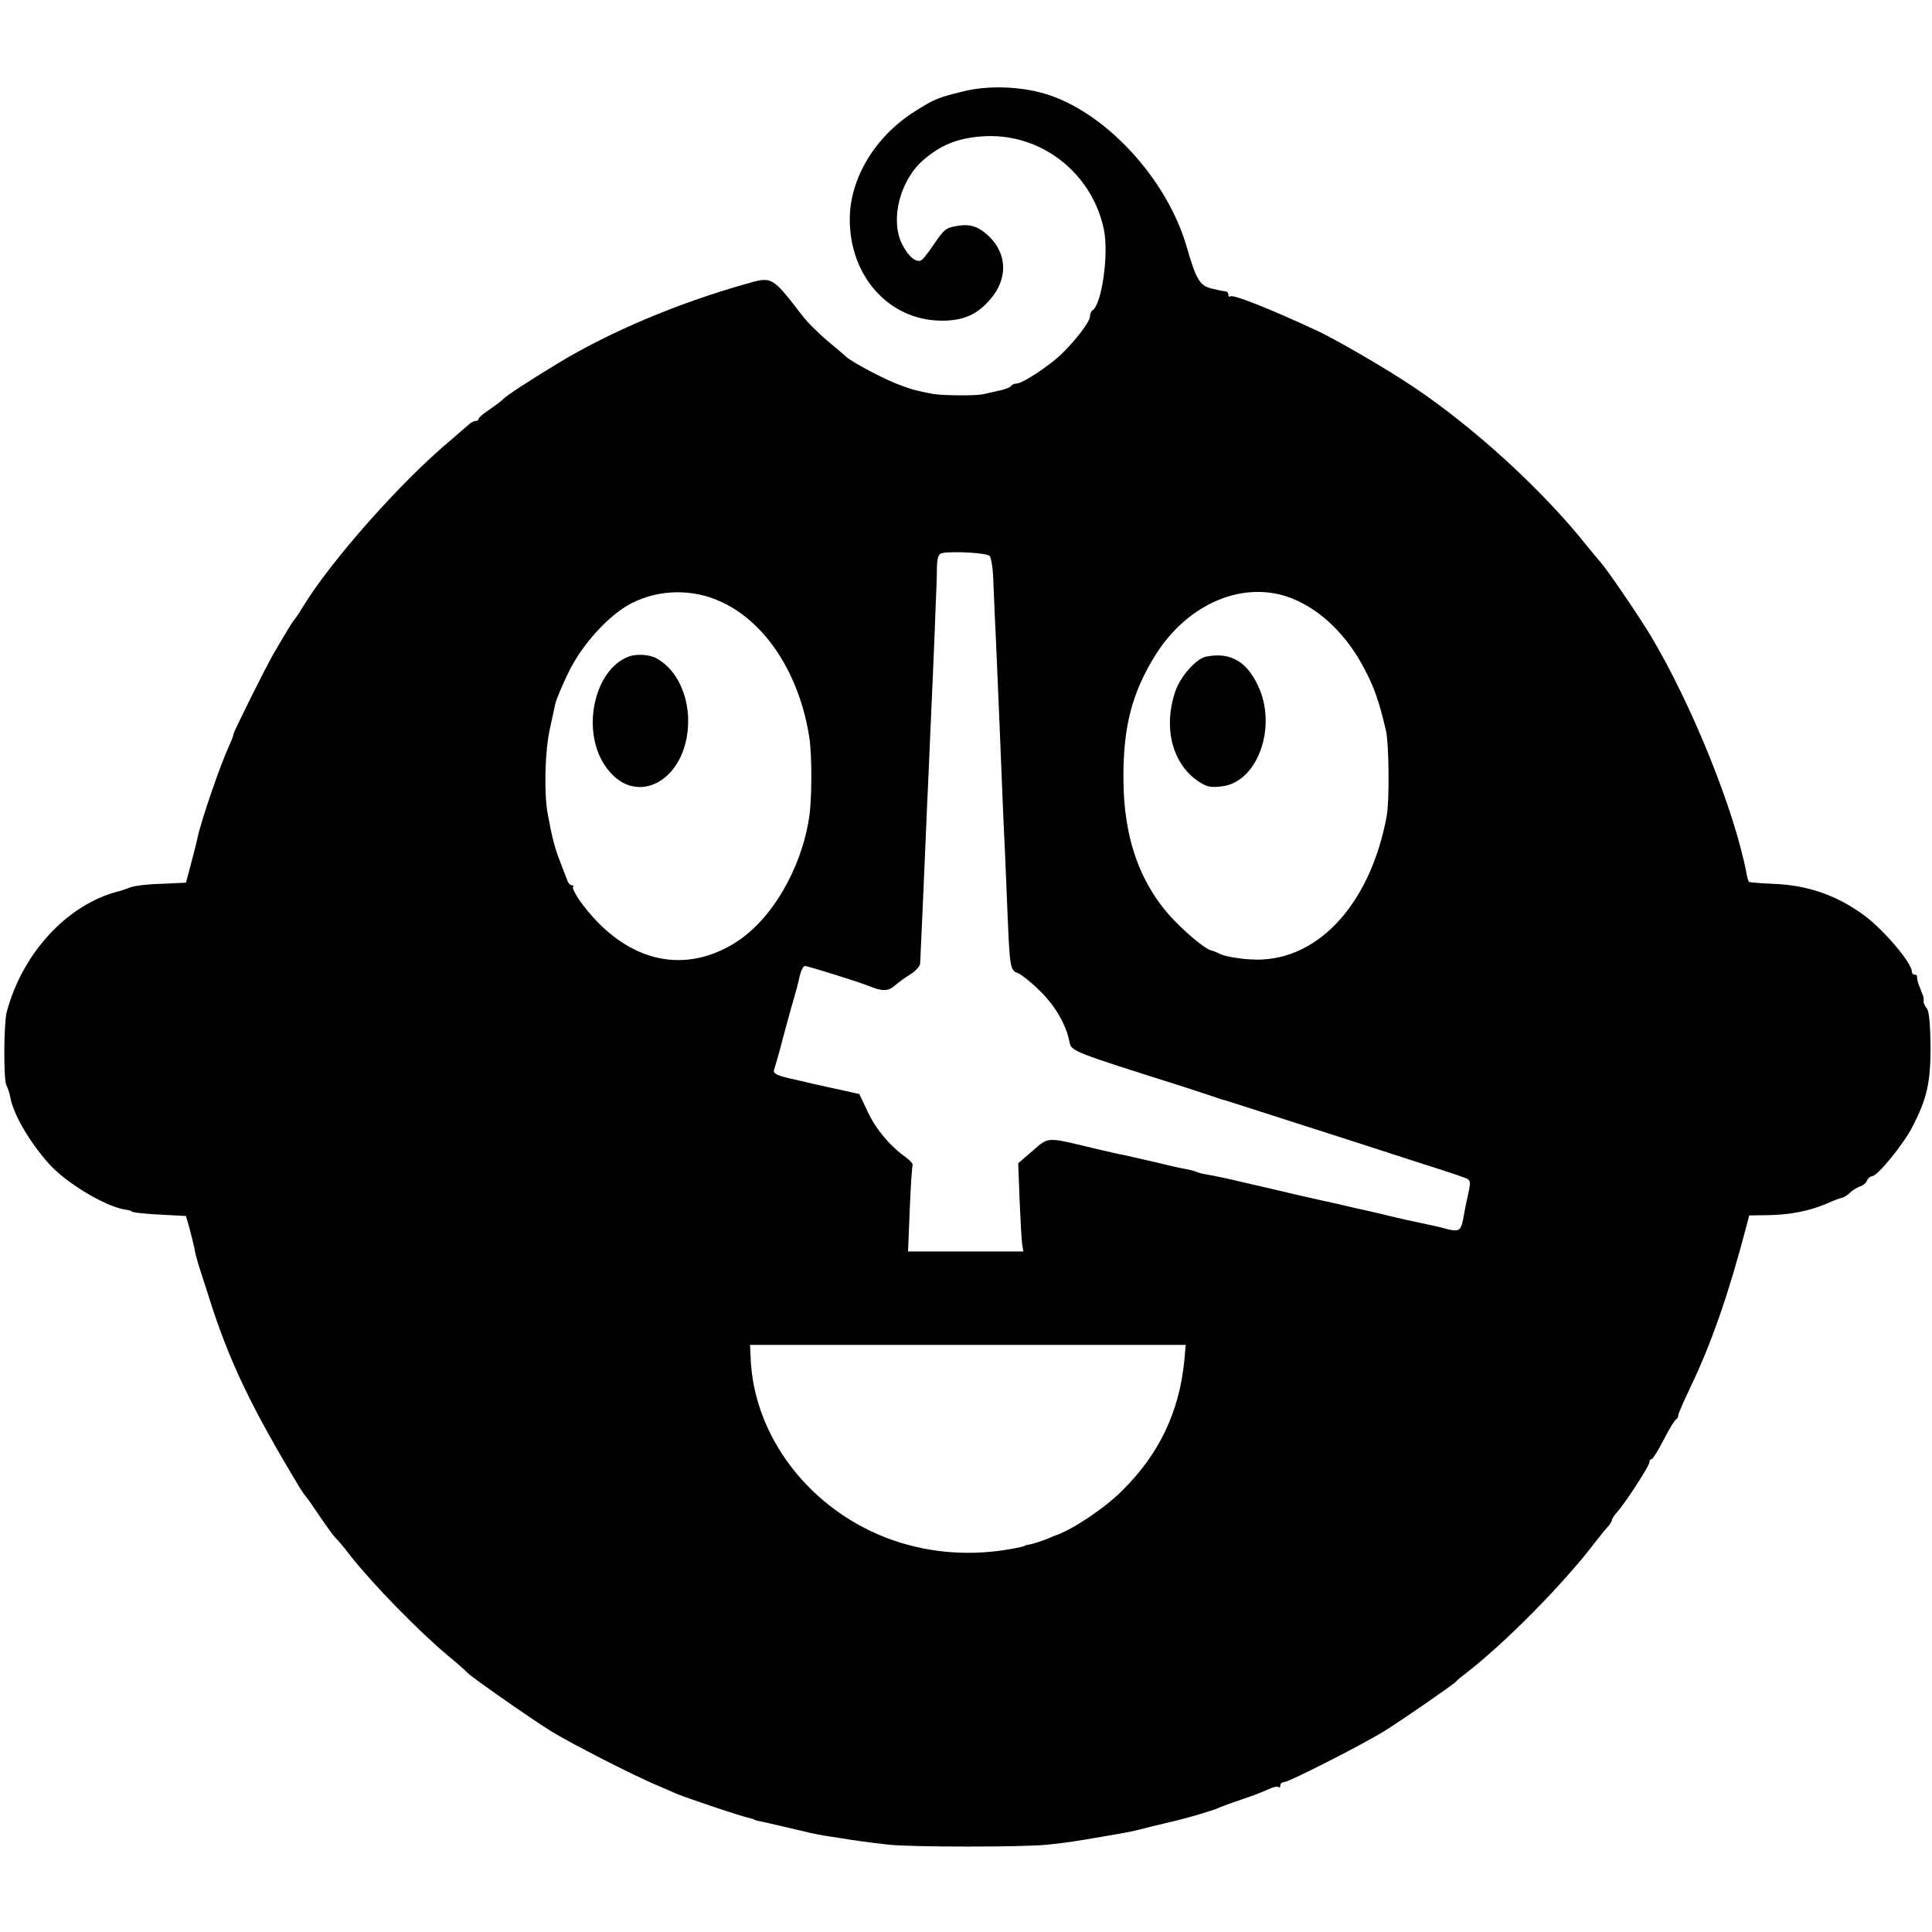
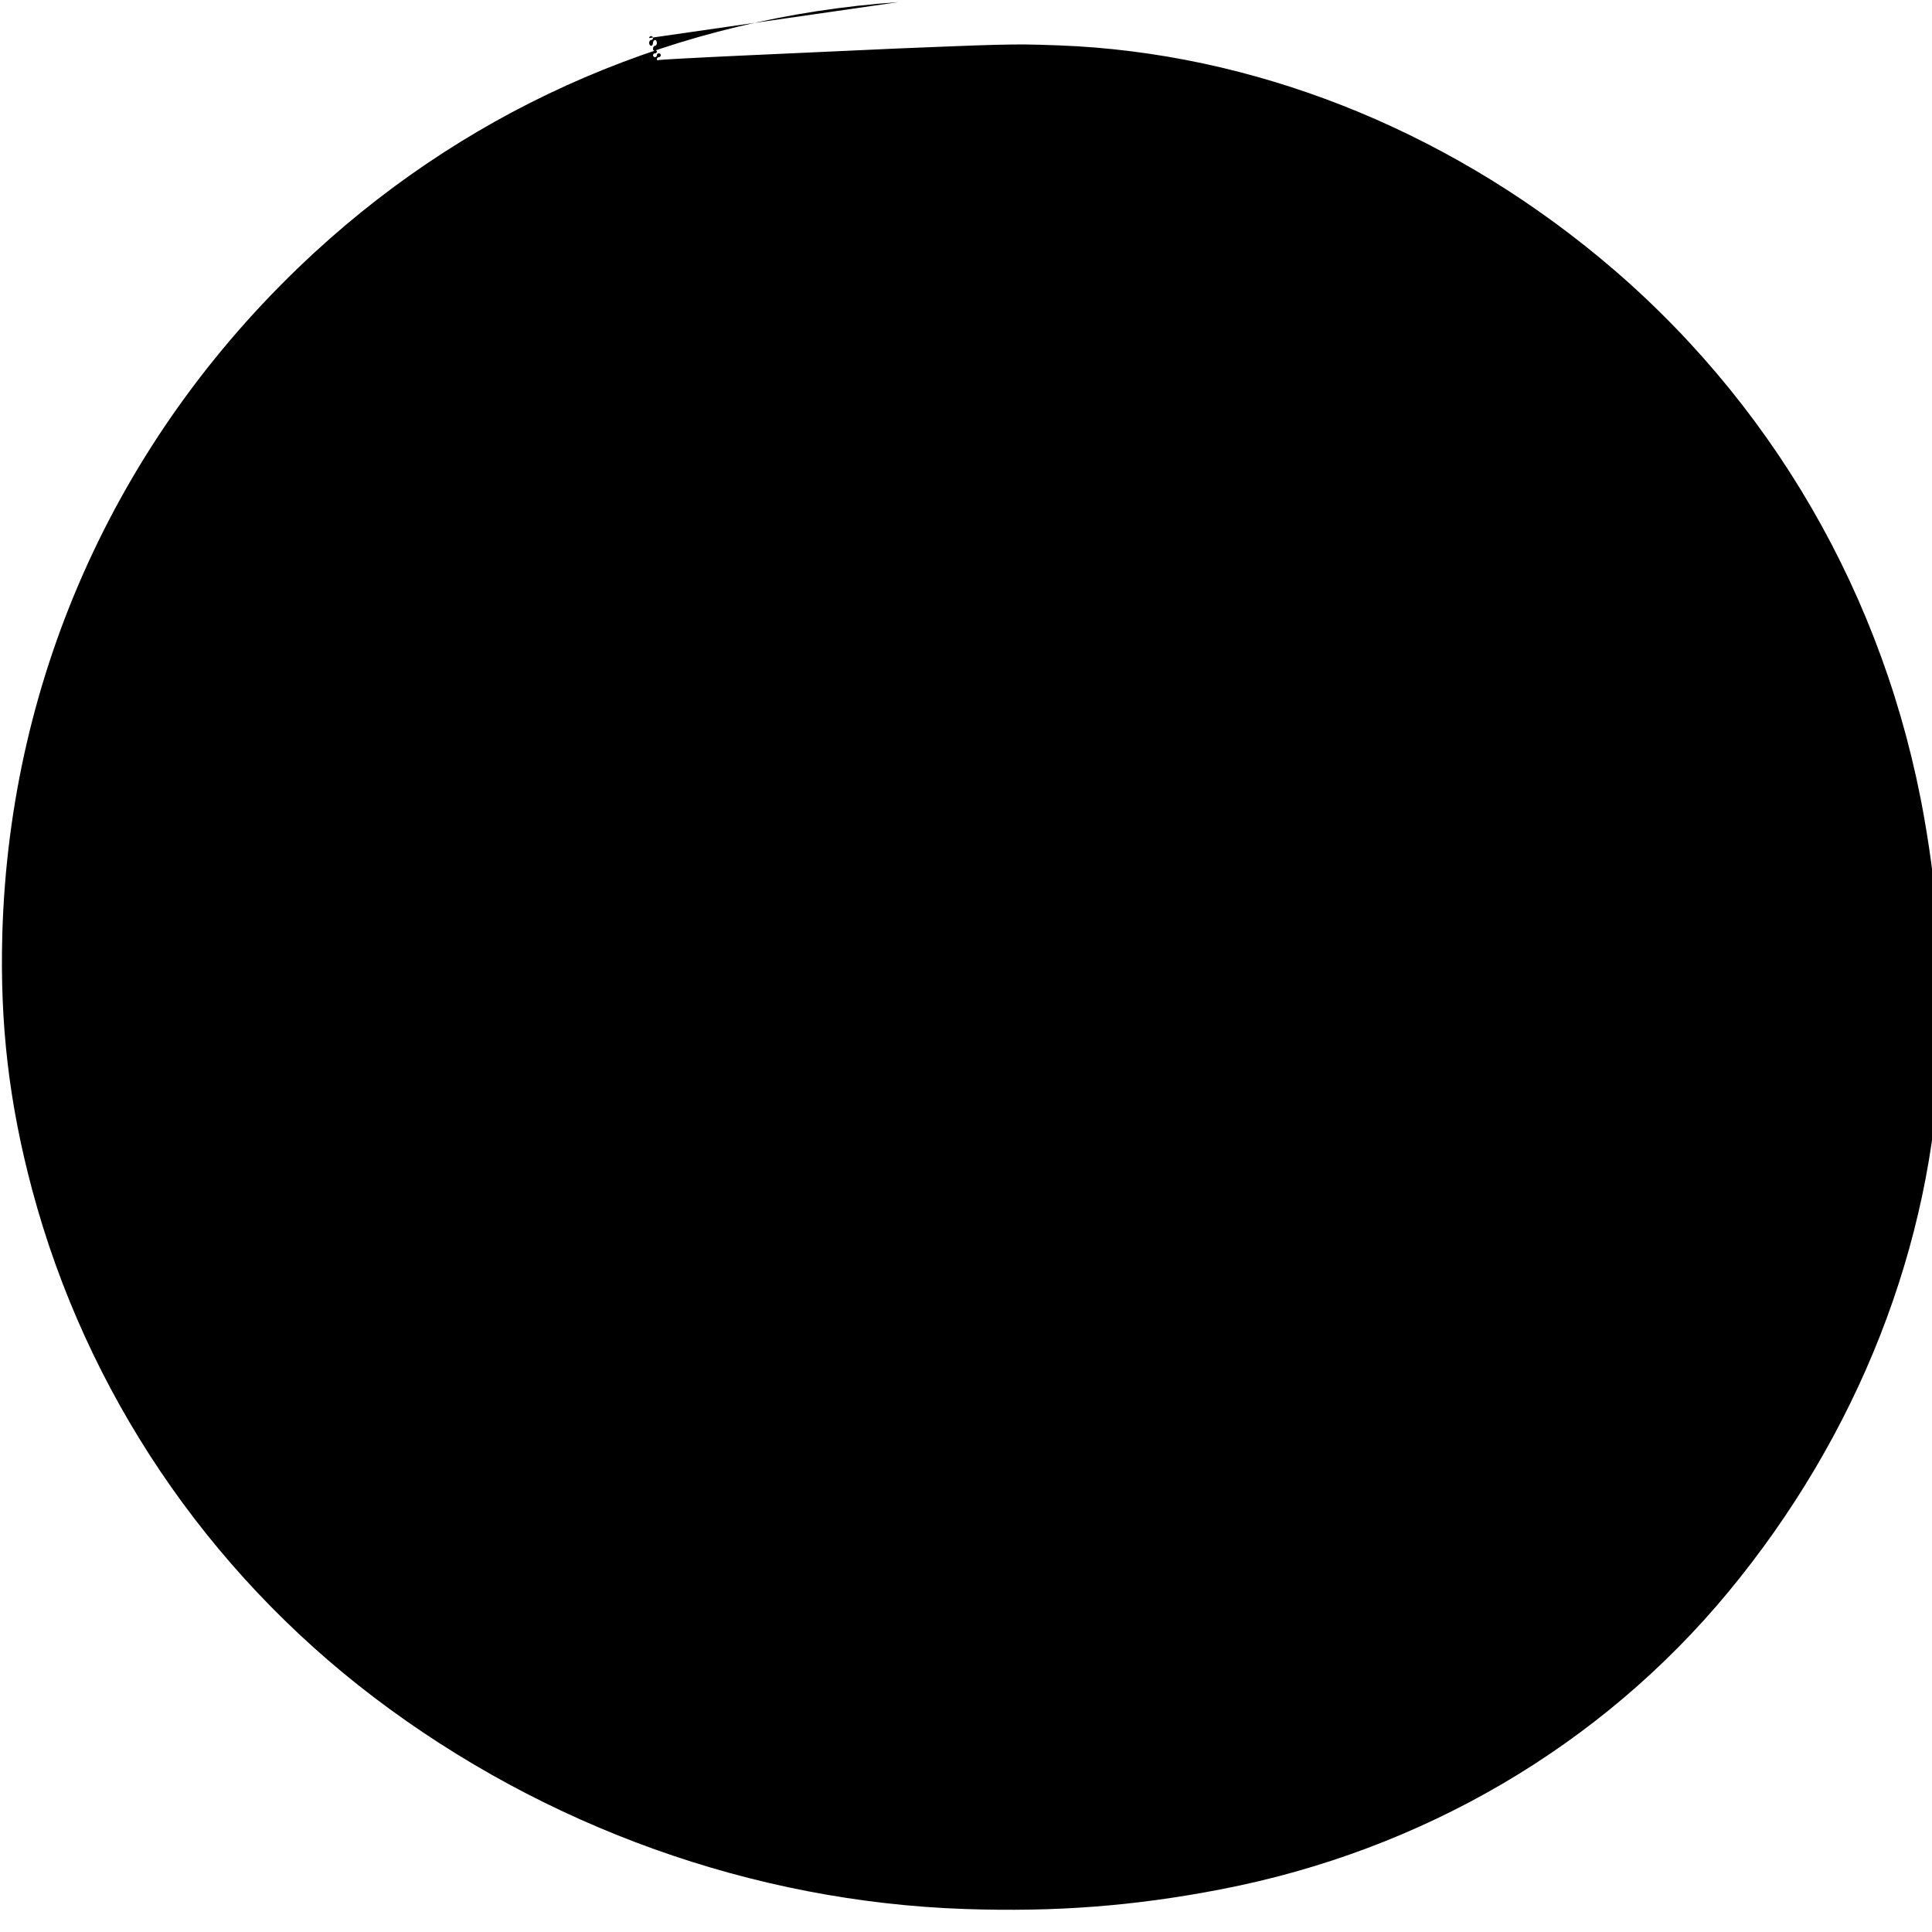
- <svg xmlns="http://www.w3.org/2000/svg" version="1.0" width="670pt" height="670pt" viewBox="0 0 670 670" preserveAspectRatio="xMidYMid meet">
-   <g transform="translate(0,670) scale(0.1,-0.1)" fill="#000000" stroke="none">
-     <path d="M3340 6383 c-89 -22 -99 -26 -170 -71 -134 -85 -221 -228 -223 -367 -3 -200 134 -355 316 -357 77 -1 125 20 172 75 61 71 58 158 -7 219 -34 32 -63 42 -106 35 -42 -7 -47 -11 -84 -65 -17 -26 -36 -50 -42 -54 -17 -11 -45 11 -67 54 -43 84 -9 222 73 293 60 52 119 76 203 82 200 15 381 -123 423 -322 18 -84 -7 -261 -39 -281 -5 -3 -9 -12 -9 -21 0 -18 -49 -83 -100 -132 -43 -41 -134 -101 -154 -101 -8 0 -17 -4 -20 -9 -3 -5 -23 -12 -43 -16 -21 -5 -45 -10 -53 -12 -24 -6 -142 -5 -175 1 -56 11 -70 14 -115 31 -48 17 -164 78 -186 98 -7 7 -37 32 -67 57 -29 25 -68 63 -85 86 -107 138 -103 136 -200 108 -233 -66 -470 -166 -649 -275 -105 -64 -177 -111 -188 -123 -5 -6 -27 -22 -47 -36 -21 -14 -38 -28 -38 -32 0 -5 -5 -8 -11 -8 -6 0 -16 -6 -23 -12 -8 -7 -38 -33 -67 -58 -170 -142 -413 -417 -509 -575 -13 -22 -27 -42 -30 -45 -5 -5 -23 -34 -73 -120 -28 -49 -137 -268 -137 -275 0 -4 -6 -21 -14 -38 -32 -69 -97 -258 -111 -322 -2 -11 -12 -51 -22 -88 l-18 -68 -85 -4 c-47 -1 -96 -7 -110 -13 -14 -5 -29 -11 -35 -12 -180 -44 -338 -215 -392 -421 -10 -40 -11 -233 -1 -252 5 -10 12 -30 14 -44 11 -57 64 -150 132 -227 57 -65 191 -147 262 -160 14 -2 25 -5 25 -6 0 -5 49 -10 115 -13 l75 -4 12 -42 c6 -23 14 -54 17 -69 2 -15 9 -40 14 -57 5 -16 22 -68 37 -115 70 -222 147 -382 318 -665 7 -11 15 -22 18 -25 3 -3 25 -34 49 -70 24 -36 49 -69 55 -75 6 -5 29 -32 50 -60 79 -100 238 -263 340 -348 33 -27 62 -53 65 -57 9 -12 215 -156 290 -203 66 -41 292 -157 375 -191 17 -7 41 -18 55 -24 28 -13 236 -83 260 -87 8 -2 15 -4 15 -5 0 -1 7 -3 15 -5 8 -1 47 -10 85 -19 88 -21 114 -27 145 -32 14 -2 40 -6 58 -9 41 -7 93 -14 162 -22 80 -9 473 -9 555 0 72 8 85 10 190 28 93 16 96 16 165 34 36 8 73 18 84 20 42 10 132 36 151 45 11 5 49 19 85 31 36 12 77 28 91 35 15 7 29 10 33 7 3 -4 6 -1 6 5 0 7 6 12 14 12 16 0 267 128 344 175 63 39 245 165 252 174 3 4 17 16 32 27 135 104 338 309 447 452 20 26 42 53 49 60 6 7 12 17 12 21 0 4 8 16 18 27 27 30 112 160 112 173 0 6 3 11 8 11 4 0 23 31 42 68 19 37 38 68 43 70 4 2 7 8 7 14 0 5 20 51 44 101 73 153 132 324 193 557 l9 35 69 1 c78 2 141 15 200 40 22 10 46 19 52 20 7 1 19 9 28 17 8 9 24 18 34 22 11 3 22 12 25 20 3 8 11 15 18 16 19 0 109 111 140 171 51 99 63 154 63 279 -1 78 -5 122 -13 132 -7 8 -12 19 -11 23 1 5 0 16 -3 24 -4 8 -9 24 -14 35 -4 11 -6 23 -6 28 1 4 -3 7 -8 7 -6 0 -10 5 -10 11 0 29 -94 141 -163 193 -96 71 -198 107 -320 111 -43 2 -80 5 -82 7 -2 2 -6 15 -8 28 -42 221 -190 587 -334 828 -44 72 -151 229 -173 253 -8 9 -28 33 -45 54 -153 193 -391 411 -603 553 -87 59 -266 163 -332 194 -168 78 -296 129 -304 120 -3 -3 -6 0 -6 6 0 7 -6 12 -12 12 -7 0 -29 5 -49 10 -39 11 -51 31 -84 145 -69 238 -286 471 -495 531 -87 25 -197 28 -280 7z m92 -1611 c6 -6 12 -48 13 -94 2 -46 6 -146 10 -223 13 -305 15 -355 20 -480 3 -71 7 -174 10 -227 2 -53 7 -161 10 -240 7 -163 9 -175 36 -183 10 -4 44 -30 74 -60 53 -51 92 -117 104 -179 7 -32 10 -33 396 -155 55 -18 107 -35 115 -38 8 -3 20 -7 26 -8 6 -2 118 -37 250 -80 131 -42 309 -99 394 -127 85 -27 168 -54 183 -60 31 -12 30 -7 11 -93 -2 -11 -7 -35 -10 -53 -8 -41 -15 -45 -61 -33 -21 6 -49 12 -63 15 -39 8 -91 19 -155 35 -22 5 -51 12 -65 15 -14 3 -34 7 -45 10 -11 3 -63 15 -115 26 -52 12 -103 23 -112 26 -10 2 -26 6 -35 8 -10 2 -58 14 -108 25 -49 12 -106 24 -125 27 -19 3 -38 8 -43 11 -4 2 -20 6 -35 9 -15 2 -63 13 -107 24 -44 10 -91 21 -105 24 -14 2 -56 12 -95 21 -180 43 -166 44 -224 -6 l-50 -43 5 -131 c3 -71 7 -140 9 -152 l4 -23 -200 0 -200 0 6 147 c3 81 8 149 10 153 2 3 -8 15 -23 26 -56 40 -106 100 -133 159 l-29 61 -63 14 c-34 7 -64 14 -67 15 -3 0 -42 9 -88 20 -66 14 -81 21 -78 34 3 9 13 43 22 76 8 33 25 92 35 130 26 90 24 85 33 123 4 17 12 32 17 32 11 0 193 -57 224 -70 43 -18 65 -18 87 1 12 11 37 29 55 40 18 11 33 28 34 37 2 37 16 354 24 547 4 77 8 178 10 225 5 106 17 382 20 475 2 39 4 93 4 122 1 40 5 52 18 55 38 7 154 1 165 -10z m-929 -160 c155 -72 271 -253 304 -472 9 -61 9 -213 -1 -275 -27 -179 -131 -356 -256 -434 -186 -117 -390 -62 -539 145 -16 23 -27 45 -24 48 4 3 2 6 -4 6 -6 0 -13 8 -16 18 -4 9 -13 35 -22 57 -21 54 -30 87 -46 175 -13 74 -9 218 8 293 7 34 16 73 19 87 3 14 23 62 45 107 46 97 141 201 219 241 96 49 214 51 313 4z m1977 13 c101 -40 191 -128 252 -245 34 -65 50 -110 74 -212 11 -45 13 -244 3 -298 -58 -313 -248 -513 -474 -497 -38 2 -83 10 -100 17 -16 8 -32 14 -35 14 -19 5 -74 49 -125 101 -119 122 -179 286 -179 495 -1 181 30 299 112 430 113 179 307 260 472 195z m-373 -2645 c-18 -178 -88 -324 -216 -450 -61 -61 -172 -135 -231 -155 -3 -1 -18 -7 -34 -14 -16 -6 -38 -13 -50 -16 -11 -2 -21 -4 -21 -5 0 -1 -7 -3 -15 -5 -142 -31 -283 -26 -417 15 -289 89 -501 344 -519 625 l-3 61 755 0 756 0 -5 -56z" />
-     <path d="M2180 4423 c-117 -44 -164 -248 -86 -372 106 -168 304 -54 292 168 -6 90 -48 166 -113 200 -23 11 -67 14 -93 4z" />
-     <path d="M4183 4423 c-35 -7 -90 -69 -108 -123 -41 -123 -10 -246 77 -307 32 -22 45 -25 85 -20 120 13 190 195 131 337 -40 94 -98 130 -185 113z" />
+ <svg xmlns="http://www.w3.org/2000/svg" version="1.0" width="1000pt" height="1000pt" viewBox="0 0 1000 1000" preserveAspectRatio="xMidYMid meet">
+   <g transform="translate(0,1000) scale(0.1,-0.1)" fill="#000000" stroke="none">
+     <path d="M4650 9989 c-1137 -79 -2189 -530 -3020 -1294 -1007 -926 -1580 -2177 -1618 -3530 -13 -467 35 -876 155 -1325 279 -1042 901 -1966 1768 -2625 885 -672 1965 -1059 3060 -1096 467 -16 876 15 1325 102 1042 201 1966 742 2625 1538 672 812 1059 1798 1096 2791 16 424 -9 805 -81 1215 -201 1147 -795 2171 -1685 2905 -812 670 -1798 1057 -2791 1095 -165 6 -198 6 -334 3 -85 -2 -313 -11 -505 -19 -192 -9 -547 -25 -790 -36 -242 -11 -443 -22 -447 -24 -4 -3 -8 0 -8 5 0 6 5 10 10 10 6 0 10 5 10 10 0 6 -4 10 -10 10 -5 0 -10 -4 -10 -10 0 -5 -4 -10 -10 -10 -5 0 -10 5 -10 10 0 6 5 10 10 10 6 0 10 4 10 9 0 5 -4 8 -10 5 -5 -3 -10 1 -10 9 0 9 5 16 10 16 6 0 10 7 10 15 0 8 -4 15 -10 15 -5 0 -10 -7 -10 -15 0 -8 -4 -15 -10 -15 -5 0 -10 7 -10 15 0 8 5 15 10 15 6 0 10 5 10 10 0 6 -4 10 -10 10 -5 0 -10 -4 -10 -10z" />
  </g>
</svg>
